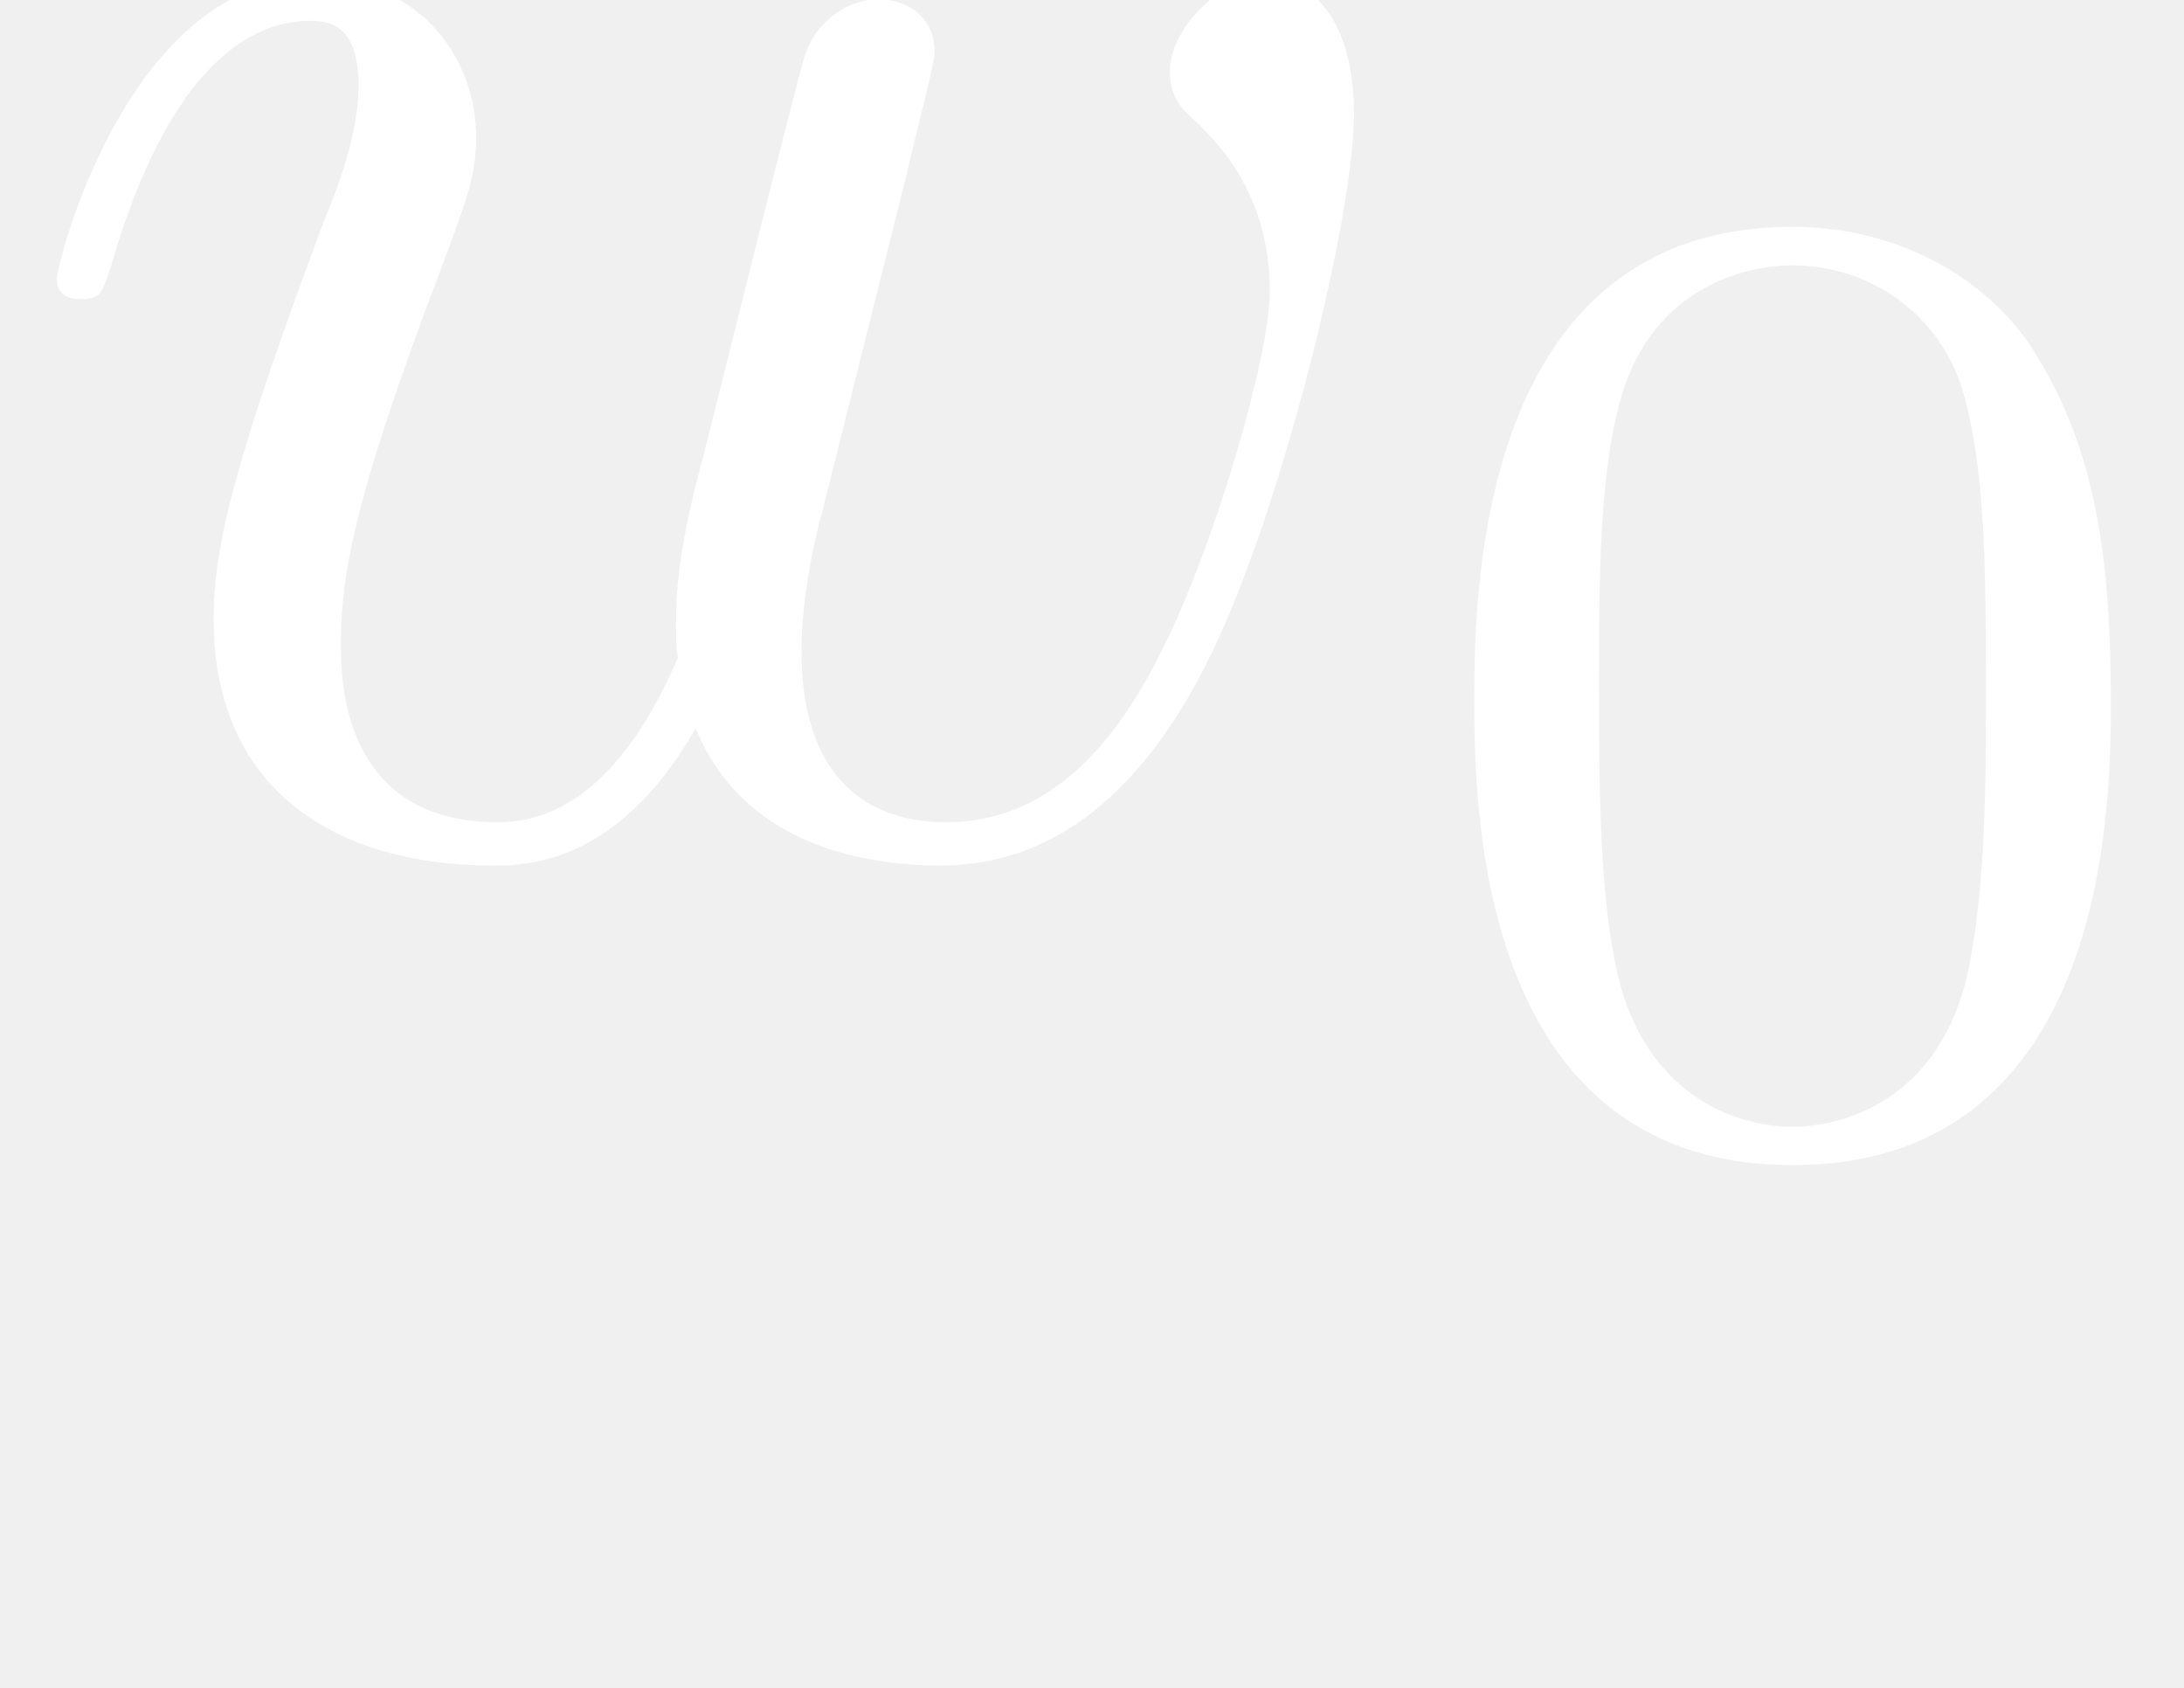
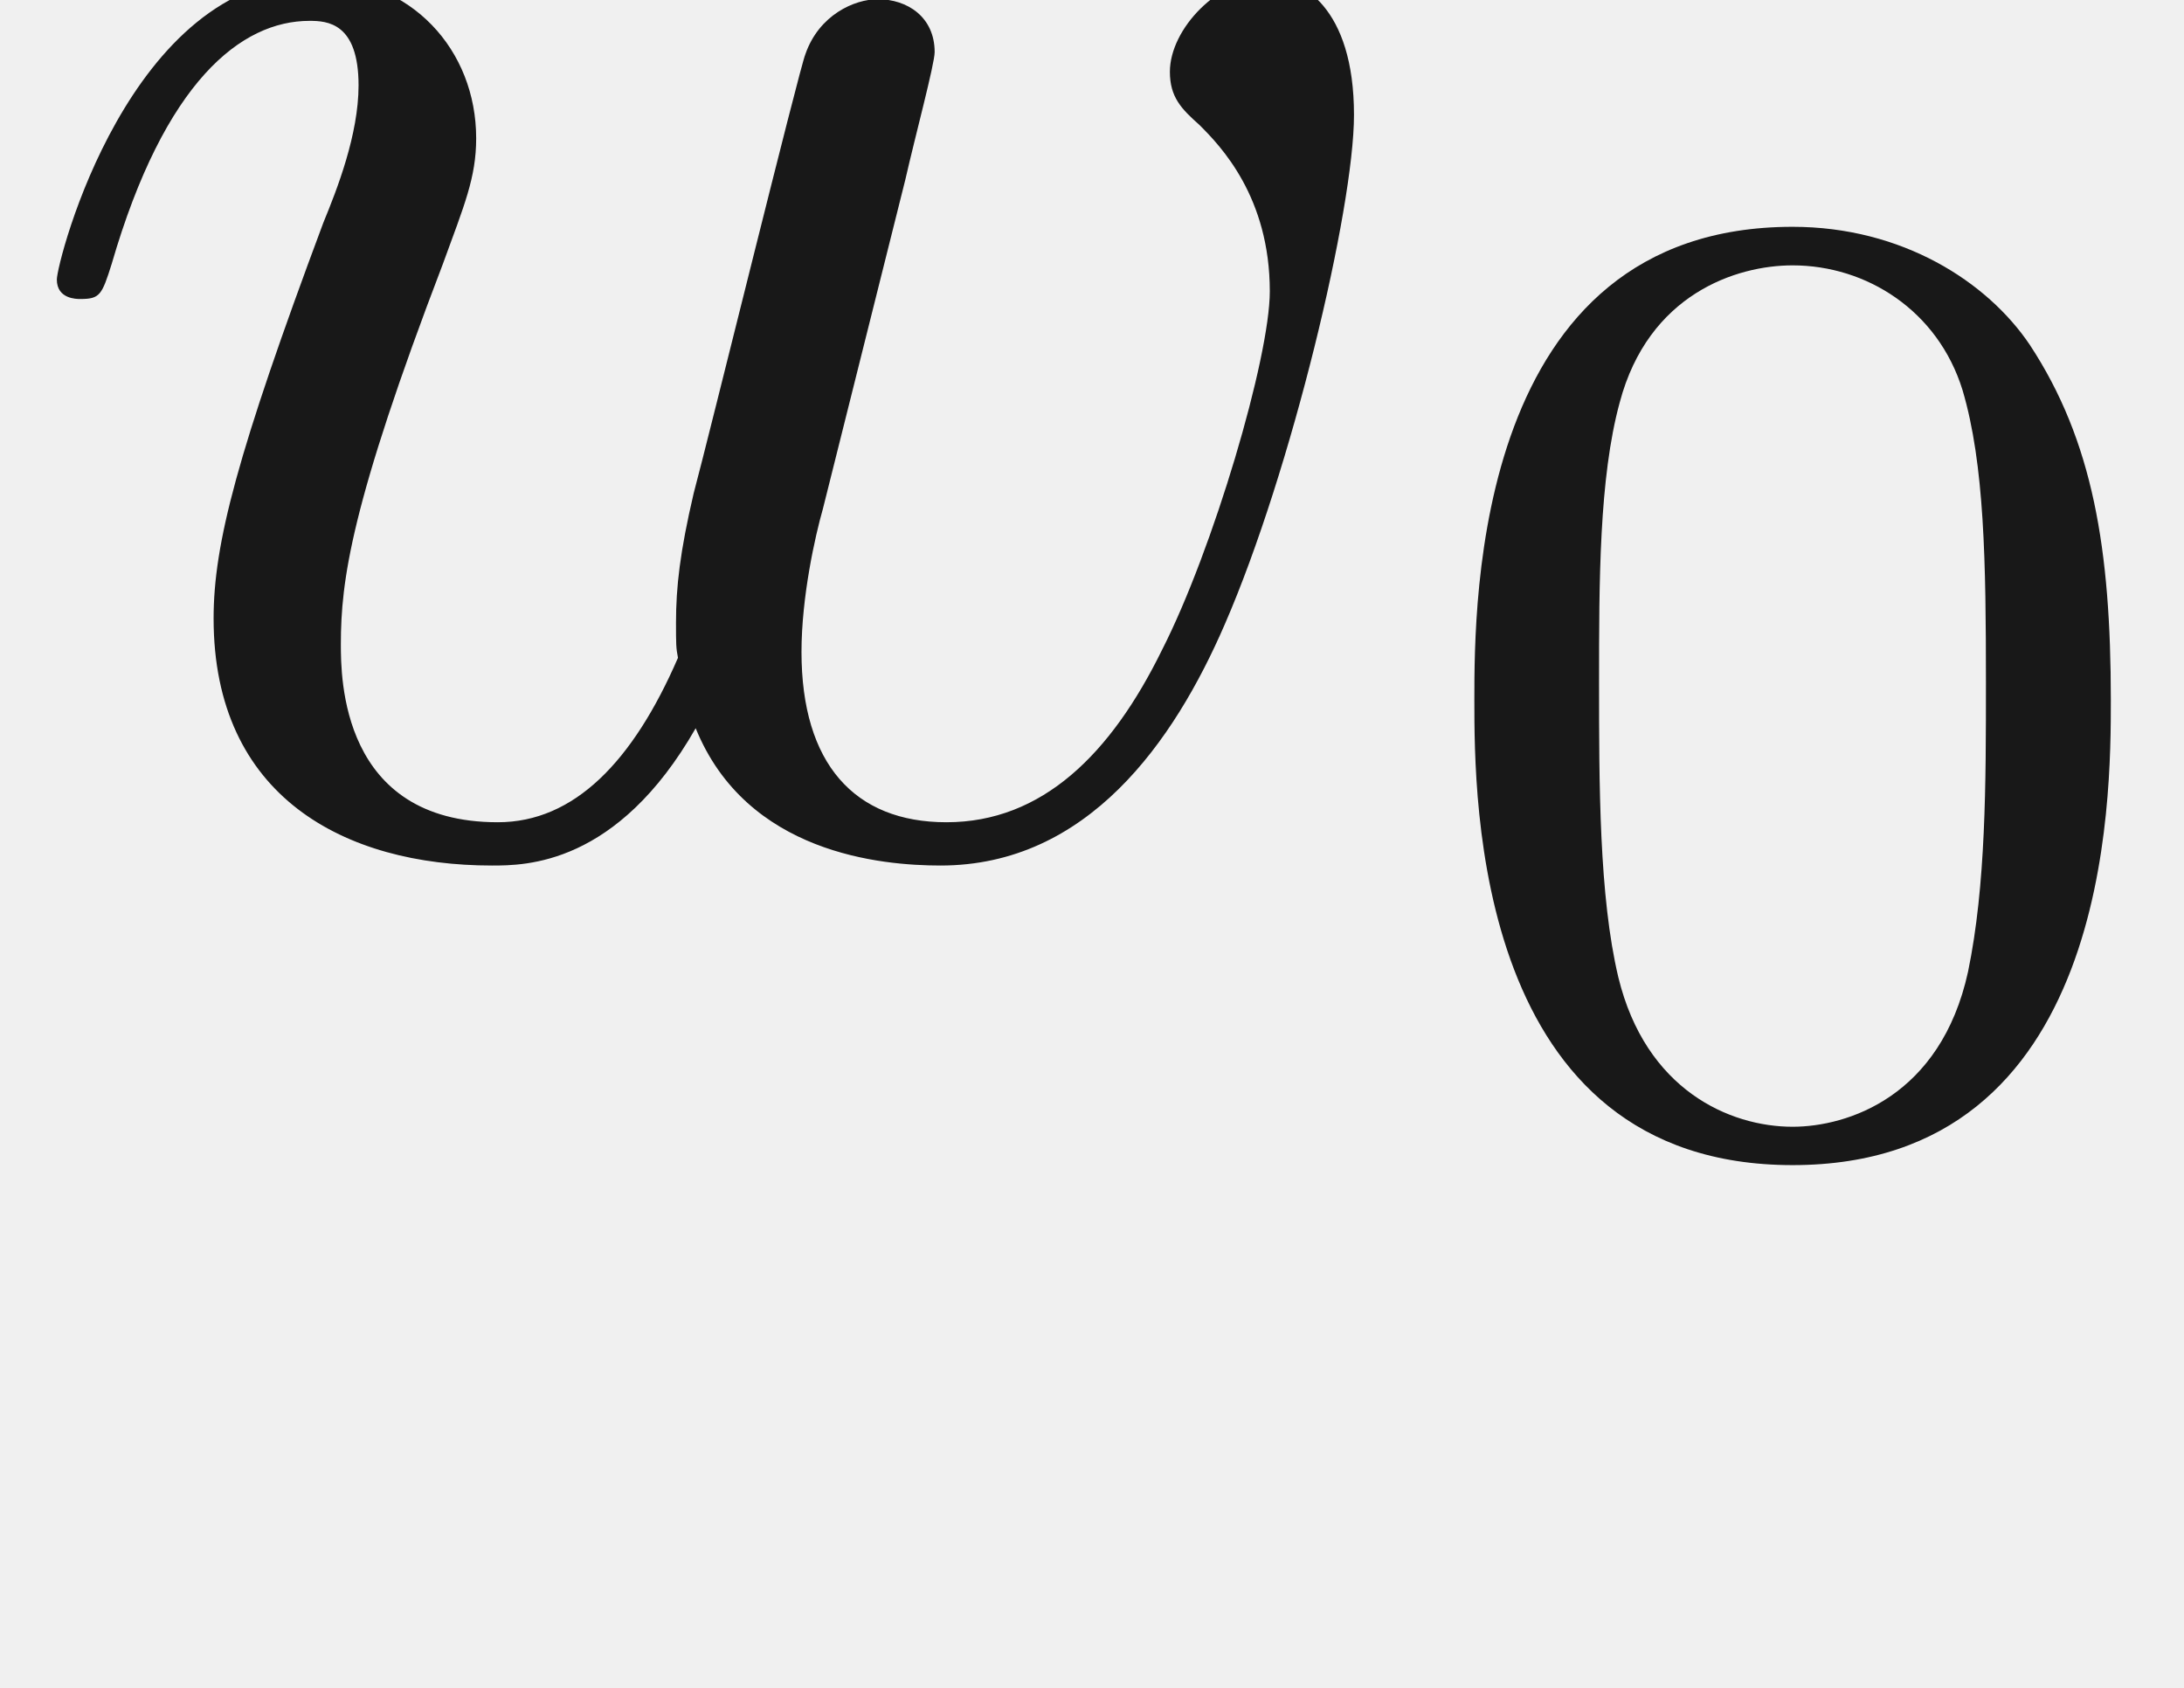
- <svg xmlns="http://www.w3.org/2000/svg" xmlns:ns1="http://github.com/leegao/readme2tex/" xmlns:xlink="http://www.w3.org/1999/xlink" height="8.579pt" ns1:offset="1.4943809999999935" version="1.1" viewBox="-52.075 -66.327 11.104 8.579" width="11.104pt">
+ <svg xmlns="http://www.w3.org/2000/svg" xmlns:ns1="http://github.com/leegao/readme2tex/" xmlns:xlink="http://www.w3.org/1999/xlink" version="1.1" width="11.104pt" height="8.579pt" viewBox="-52.075 -66.327 11.104 8.579" ns1:offset="1.4943809999999935">
  <defs>
-     <path d="M3.318 -0.757C3.357 -0.359 3.626 0.06 4.095 0.06C4.304 0.06 4.912 -0.08 4.912 -0.887V-1.445H4.663V-0.887C4.663 -0.309 4.413 -0.249 4.304 -0.249C3.975 -0.249 3.935 -0.697 3.935 -0.747V-2.74C3.935 -3.158 3.935 -3.547 3.577 -3.915C3.188 -4.304 2.69 -4.463 2.212 -4.463C1.395 -4.463 0.707 -3.995 0.707 -3.337C0.707 -3.039 0.907 -2.869 1.166 -2.869C1.445 -2.869 1.624 -3.068 1.624 -3.328C1.624 -3.447 1.574 -3.776 1.116 -3.786C1.385 -4.134 1.873 -4.244 2.192 -4.244C2.68 -4.244 3.248 -3.856 3.248 -2.969V-2.6C2.74 -2.57 2.042 -2.54 1.415 -2.242C0.667 -1.903 0.418 -1.385 0.418 -0.946C0.418 -0.139 1.385 0.11 2.012 0.11C2.67 0.11 3.128 -0.289 3.318 -0.757ZM3.248 -2.391V-1.395C3.248 -0.448 2.531 -0.11 2.082 -0.11C1.594 -0.11 1.186 -0.458 1.186 -0.956C1.186 -1.504 1.604 -2.331 3.248 -2.391Z" id="g1-97" />
-     <path d="M4.603 -3.377C4.653 -3.597 4.752 -3.965 4.752 -4.025C4.752 -4.204 4.613 -4.294 4.463 -4.294C4.344 -4.294 4.164 -4.214 4.095 -4.015C4.065 -3.945 3.597 -2.042 3.527 -1.783C3.457 -1.484 3.437 -1.305 3.437 -1.126C3.437 -1.016 3.437 -0.996 3.447 -0.946C3.218 -0.418 2.919 -0.11 2.531 -0.11C1.733 -0.11 1.733 -0.847 1.733 -1.016C1.733 -1.335 1.783 -1.724 2.252 -2.949C2.361 -3.248 2.421 -3.387 2.421 -3.587C2.421 -4.035 2.092 -4.403 1.604 -4.403C0.658 -4.403 0.289 -2.959 0.289 -2.869C0.289 -2.77 0.389 -2.77 0.408 -2.77C0.508 -2.77 0.518 -2.79 0.568 -2.949C0.837 -3.875 1.225 -4.184 1.574 -4.184C1.664 -4.184 1.823 -4.174 1.823 -3.856C1.823 -3.606 1.714 -3.328 1.644 -3.158C1.205 -1.983 1.086 -1.524 1.086 -1.146C1.086 -0.239 1.753 0.11 2.501 0.11C2.67 0.11 3.138 0.11 3.537 -0.588C3.796 0.05 4.483 0.11 4.782 0.11C5.529 0.11 5.968 -0.518 6.227 -1.116C6.565 -1.893 6.884 -3.228 6.884 -3.706C6.884 -4.254 6.615 -4.403 6.446 -4.403C6.197 -4.403 5.948 -4.144 5.948 -3.925C5.948 -3.796 6.007 -3.736 6.097 -3.656C6.207 -3.547 6.456 -3.288 6.456 -2.809C6.456 -2.471 6.167 -1.494 5.908 -0.986C5.649 -0.458 5.3 -0.11 4.812 -0.11C4.344 -0.11 4.075 -0.408 4.075 -0.976C4.075 -1.255 4.144 -1.564 4.184 -1.704L4.603 -3.377Z" id="g0-119" />
-     <path d="M3.599 -2.225C3.599 -2.992 3.508 -3.543 3.187 -4.031C2.971 -4.352 2.538 -4.631 1.981 -4.631C0.363 -4.631 0.363 -2.727 0.363 -2.225S0.363 0.139 1.981 0.139S3.599 -1.723 3.599 -2.225ZM1.981 -0.056C1.66 -0.056 1.234 -0.244 1.095 -0.816C0.997 -1.227 0.997 -1.799 0.997 -2.315C0.997 -2.824 0.997 -3.354 1.102 -3.738C1.248 -4.289 1.695 -4.435 1.981 -4.435C2.357 -4.435 2.72 -4.205 2.845 -3.801C2.957 -3.424 2.964 -2.922 2.964 -2.315C2.964 -1.799 2.964 -1.283 2.873 -0.844C2.734 -0.209 2.26 -0.056 1.981 -0.056Z" id="g2-48" />
+     <path id="g1-97" d="M3.318-.757C3.357-.359 3.626 .06 4.095 .06C4.304 .06 4.912-.08 4.912-.887V-1.445H4.663V-.887C4.663-.309 4.413-.249 4.304-.249C3.975-.249 3.935-.697 3.935-.747V-2.74C3.935-3.158 3.935-3.547 3.577-3.915C3.188-4.304 2.69-4.463 2.212-4.463C1.395-4.463 .707-3.995 .707-3.337C.707-3.039 .907-2.869 1.166-2.869C1.445-2.869 1.624-3.068 1.624-3.328C1.624-3.447 1.574-3.776 1.116-3.786C1.385-4.134 1.873-4.244 2.192-4.244C2.68-4.244 3.248-3.856 3.248-2.969V-2.6C2.74-2.57 2.042-2.54 1.415-2.242C.667-1.903 .418-1.385 .418-.946C.418-.139 1.385 .11 2.012 .11C2.67 .11 3.128-.289 3.318-.757ZM3.248-2.391V-1.395C3.248-.448 2.531-.11 2.082-.11C1.594-.11 1.186-.458 1.186-.956C1.186-1.504 1.604-2.331 3.248-2.391Z" />
+     <path id="g0-119" d="M4.603-3.377C4.653-3.597 4.752-3.965 4.752-4.025C4.752-4.204 4.613-4.294 4.463-4.294C4.344-4.294 4.164-4.214 4.095-4.015C4.065-3.945 3.597-2.042 3.527-1.783C3.457-1.484 3.437-1.305 3.437-1.126C3.437-1.016 3.437-.996 3.447-.946C3.218-.418 2.919-.11 2.531-.11C1.733-.11 1.733-.847 1.733-1.016C1.733-1.335 1.783-1.724 2.252-2.949C2.361-3.248 2.421-3.387 2.421-3.587C2.421-4.035 2.092-4.403 1.604-4.403C.658-4.403 .289-2.959 .289-2.869C.289-2.77 .389-2.77 .408-2.77C.508-2.77 .518-2.79 .568-2.949C.837-3.875 1.225-4.184 1.574-4.184C1.664-4.184 1.823-4.174 1.823-3.856C1.823-3.606 1.714-3.328 1.644-3.158C1.205-1.983 1.086-1.524 1.086-1.146C1.086-.239 1.753 .11 2.501 .11C2.67 .11 3.138 .11 3.537-.588C3.796 .05 4.483 .11 4.782 .11C5.529 .11 5.968-.518 6.227-1.116C6.565-1.893 6.884-3.228 6.884-3.706C6.884-4.254 6.615-4.403 6.446-4.403C6.197-4.403 5.948-4.144 5.948-3.925C5.948-3.796 6.007-3.736 6.097-3.656C6.207-3.547 6.456-3.288 6.456-2.809C6.456-2.471 6.167-1.494 5.908-.986C5.649-.458 5.3-.11 4.812-.11C4.344-.11 4.075-.408 4.075-.976C4.075-1.255 4.144-1.564 4.184-1.704L4.603-3.377Z" />
+     <path id="g2-48" d="M3.599-2.225C3.599-2.992 3.508-3.543 3.187-4.031C2.971-4.352 2.538-4.631 1.981-4.631C.363-4.631 .363-2.727 .363-2.225S.363 .139 1.981 .139S3.599-1.723 3.599-2.225ZM1.981-.056C1.66-.056 1.234-.244 1.095-.816C.997-1.227 .997-1.799 .997-2.315C.997-2.824 .997-3.354 1.102-3.738C1.248-4.289 1.695-4.435 1.981-4.435C2.357-4.435 2.72-4.205 2.845-3.801C2.957-3.424 2.964-2.922 2.964-2.315C2.964-1.799 2.964-1.283 2.873-.844C2.734-.209 2.26-.056 1.981-.056Z" />
  </defs>
-   <g fill-opacity="1" id="page1" fill="#FFFFFF">
+   <g id="page1" fill-opacity="0.9">
    <use x="-52.075" y="-62.037" xlink:href="#g0-119" />
    <use x="-44.942" y="-60.543" xlink:href="#g2-48" />
  </g>
</svg>
